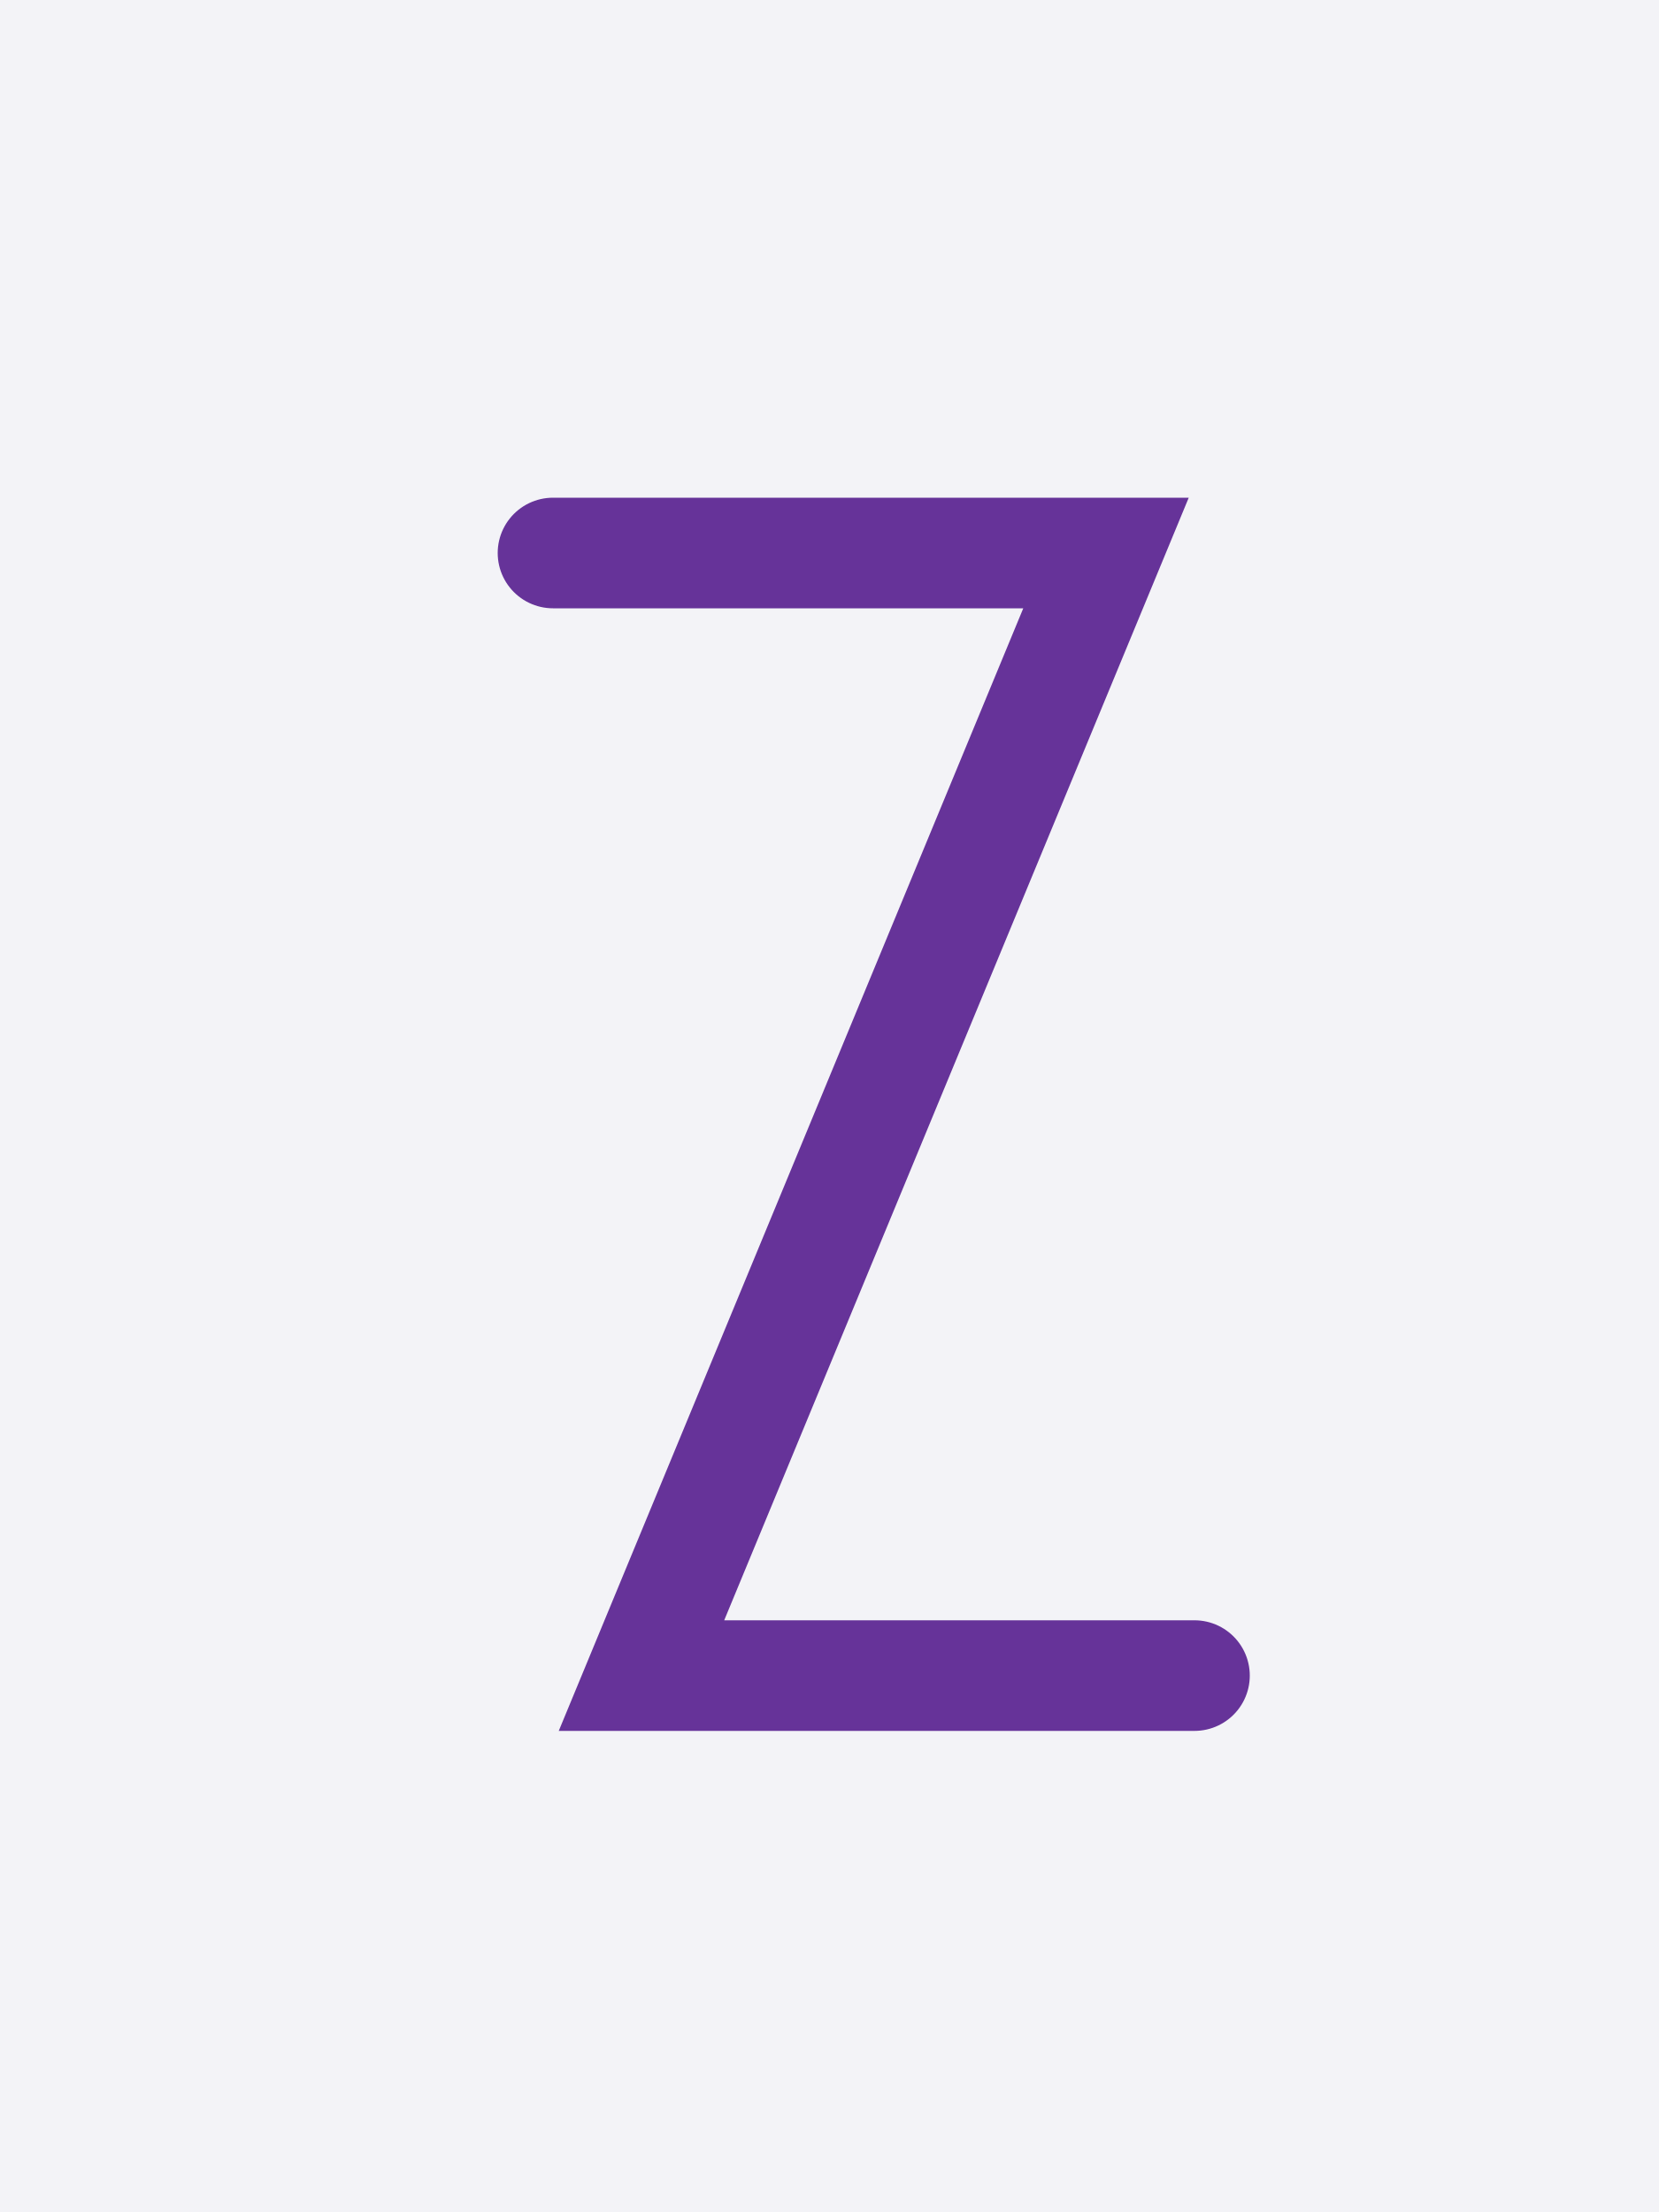
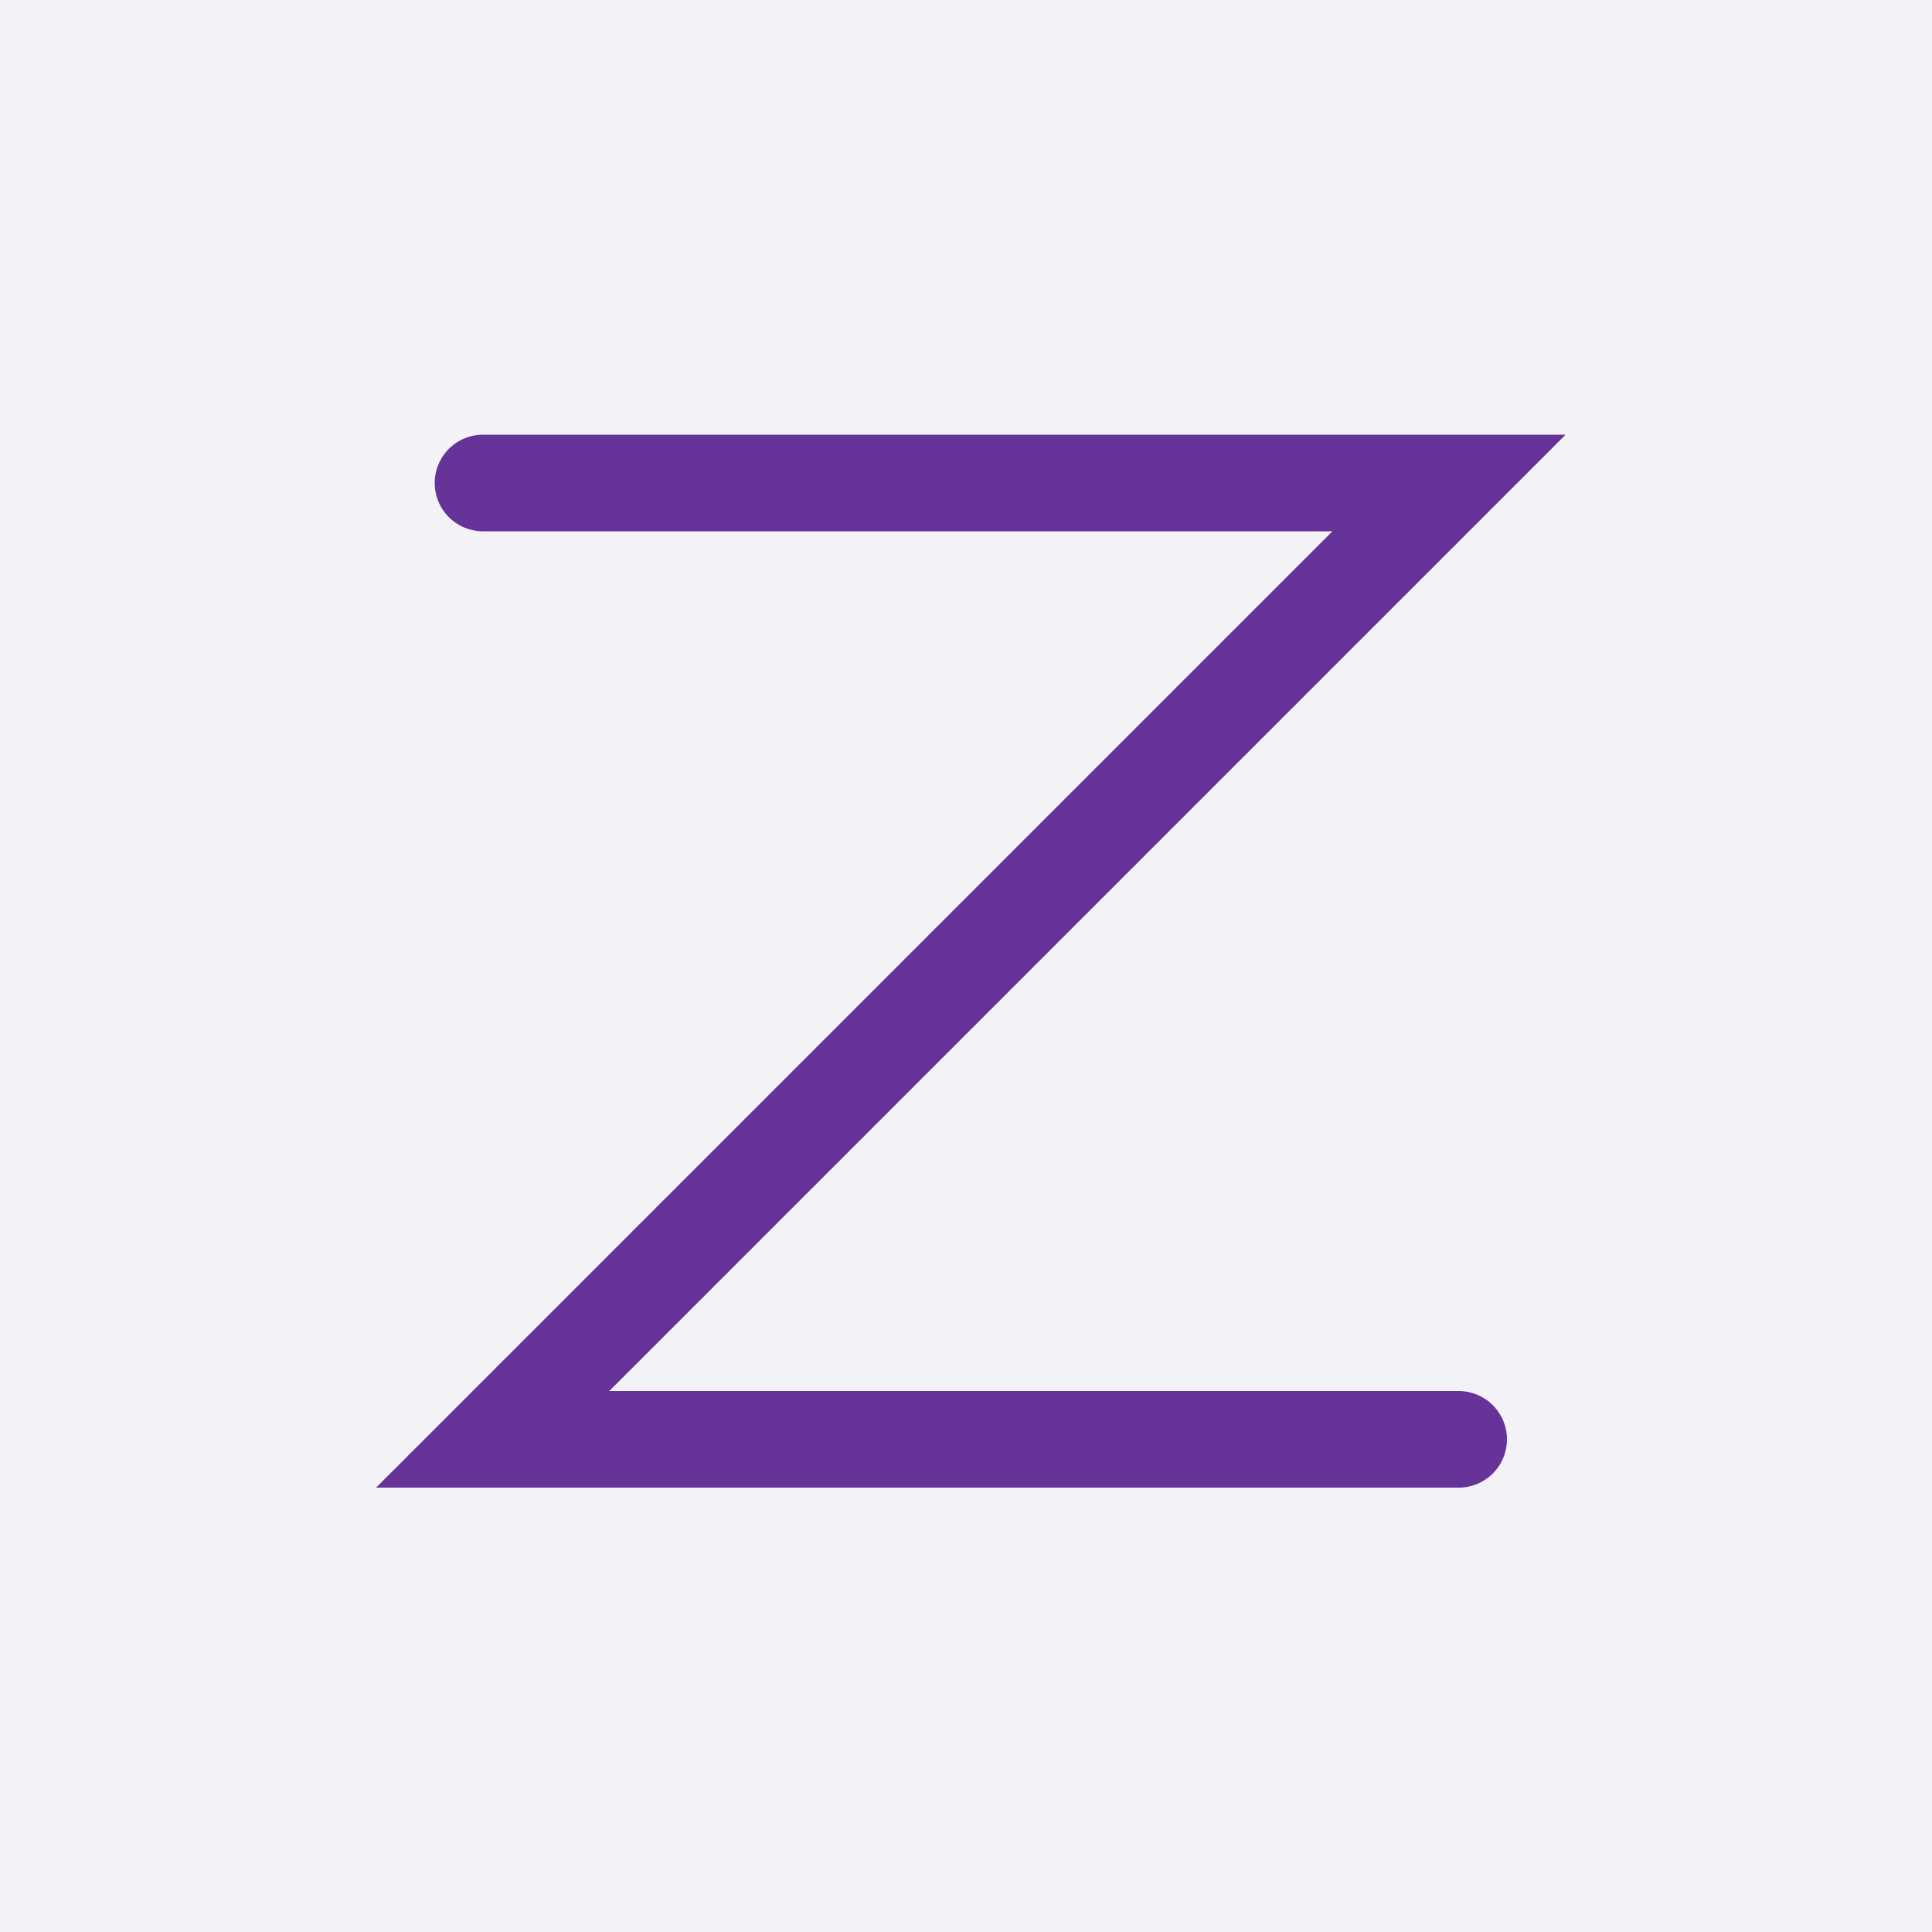
- <svg xmlns="http://www.w3.org/2000/svg" width="30" height="40" style="fill:none; stroke-linecap:round;">
+ <svg xmlns="http://www.w3.org/2000/svg" width="40" height="40" style="fill:none; stroke-linecap:round;">
  <rect width="100%" height="100%" fill="#F3F3F7" />
-   <path stroke="#663399" stroke-width="2" d="M 15,20" />
-   <path stroke="#663399" stroke-width="2" d="M 10,10 20,10 11.6,30.3 21.6,30.3" />
+   <path stroke="#663399" stroke-width="2" d="M 20,20" />
+   <path stroke="#663399" stroke-width="2" d="M 10,10 30,10 10.2,29.8 30.2,29.8" />
</svg>
